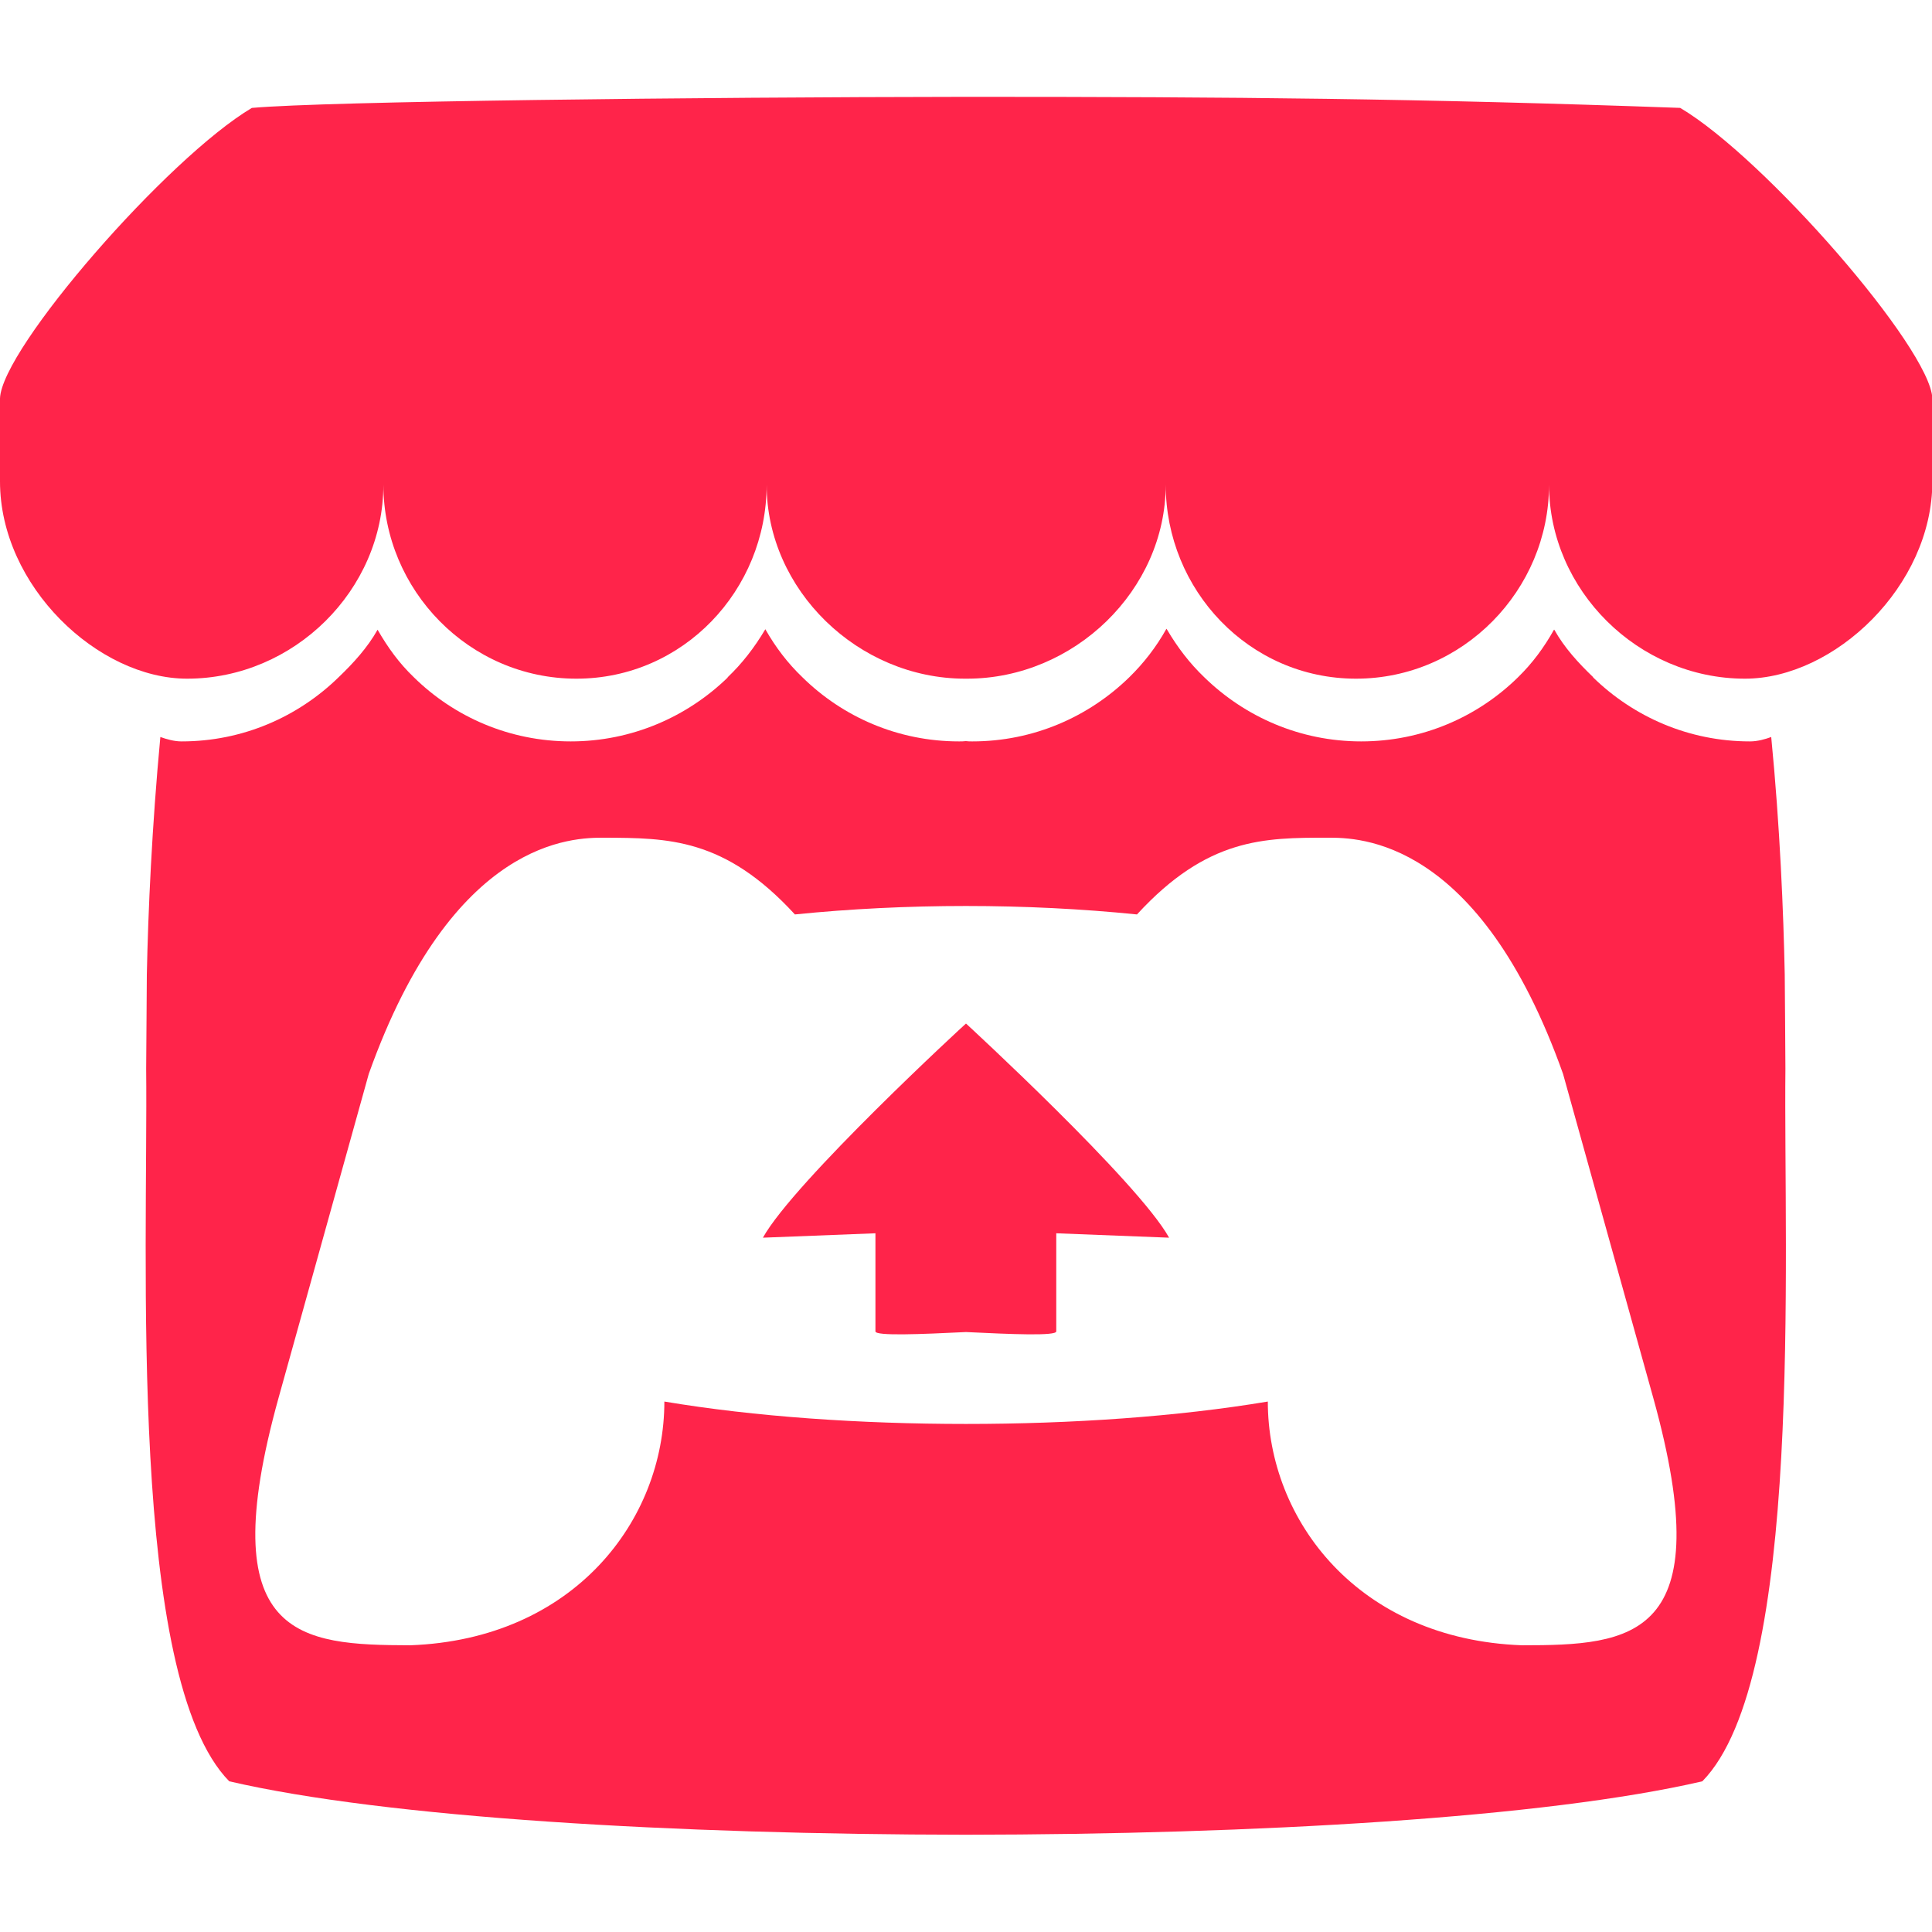
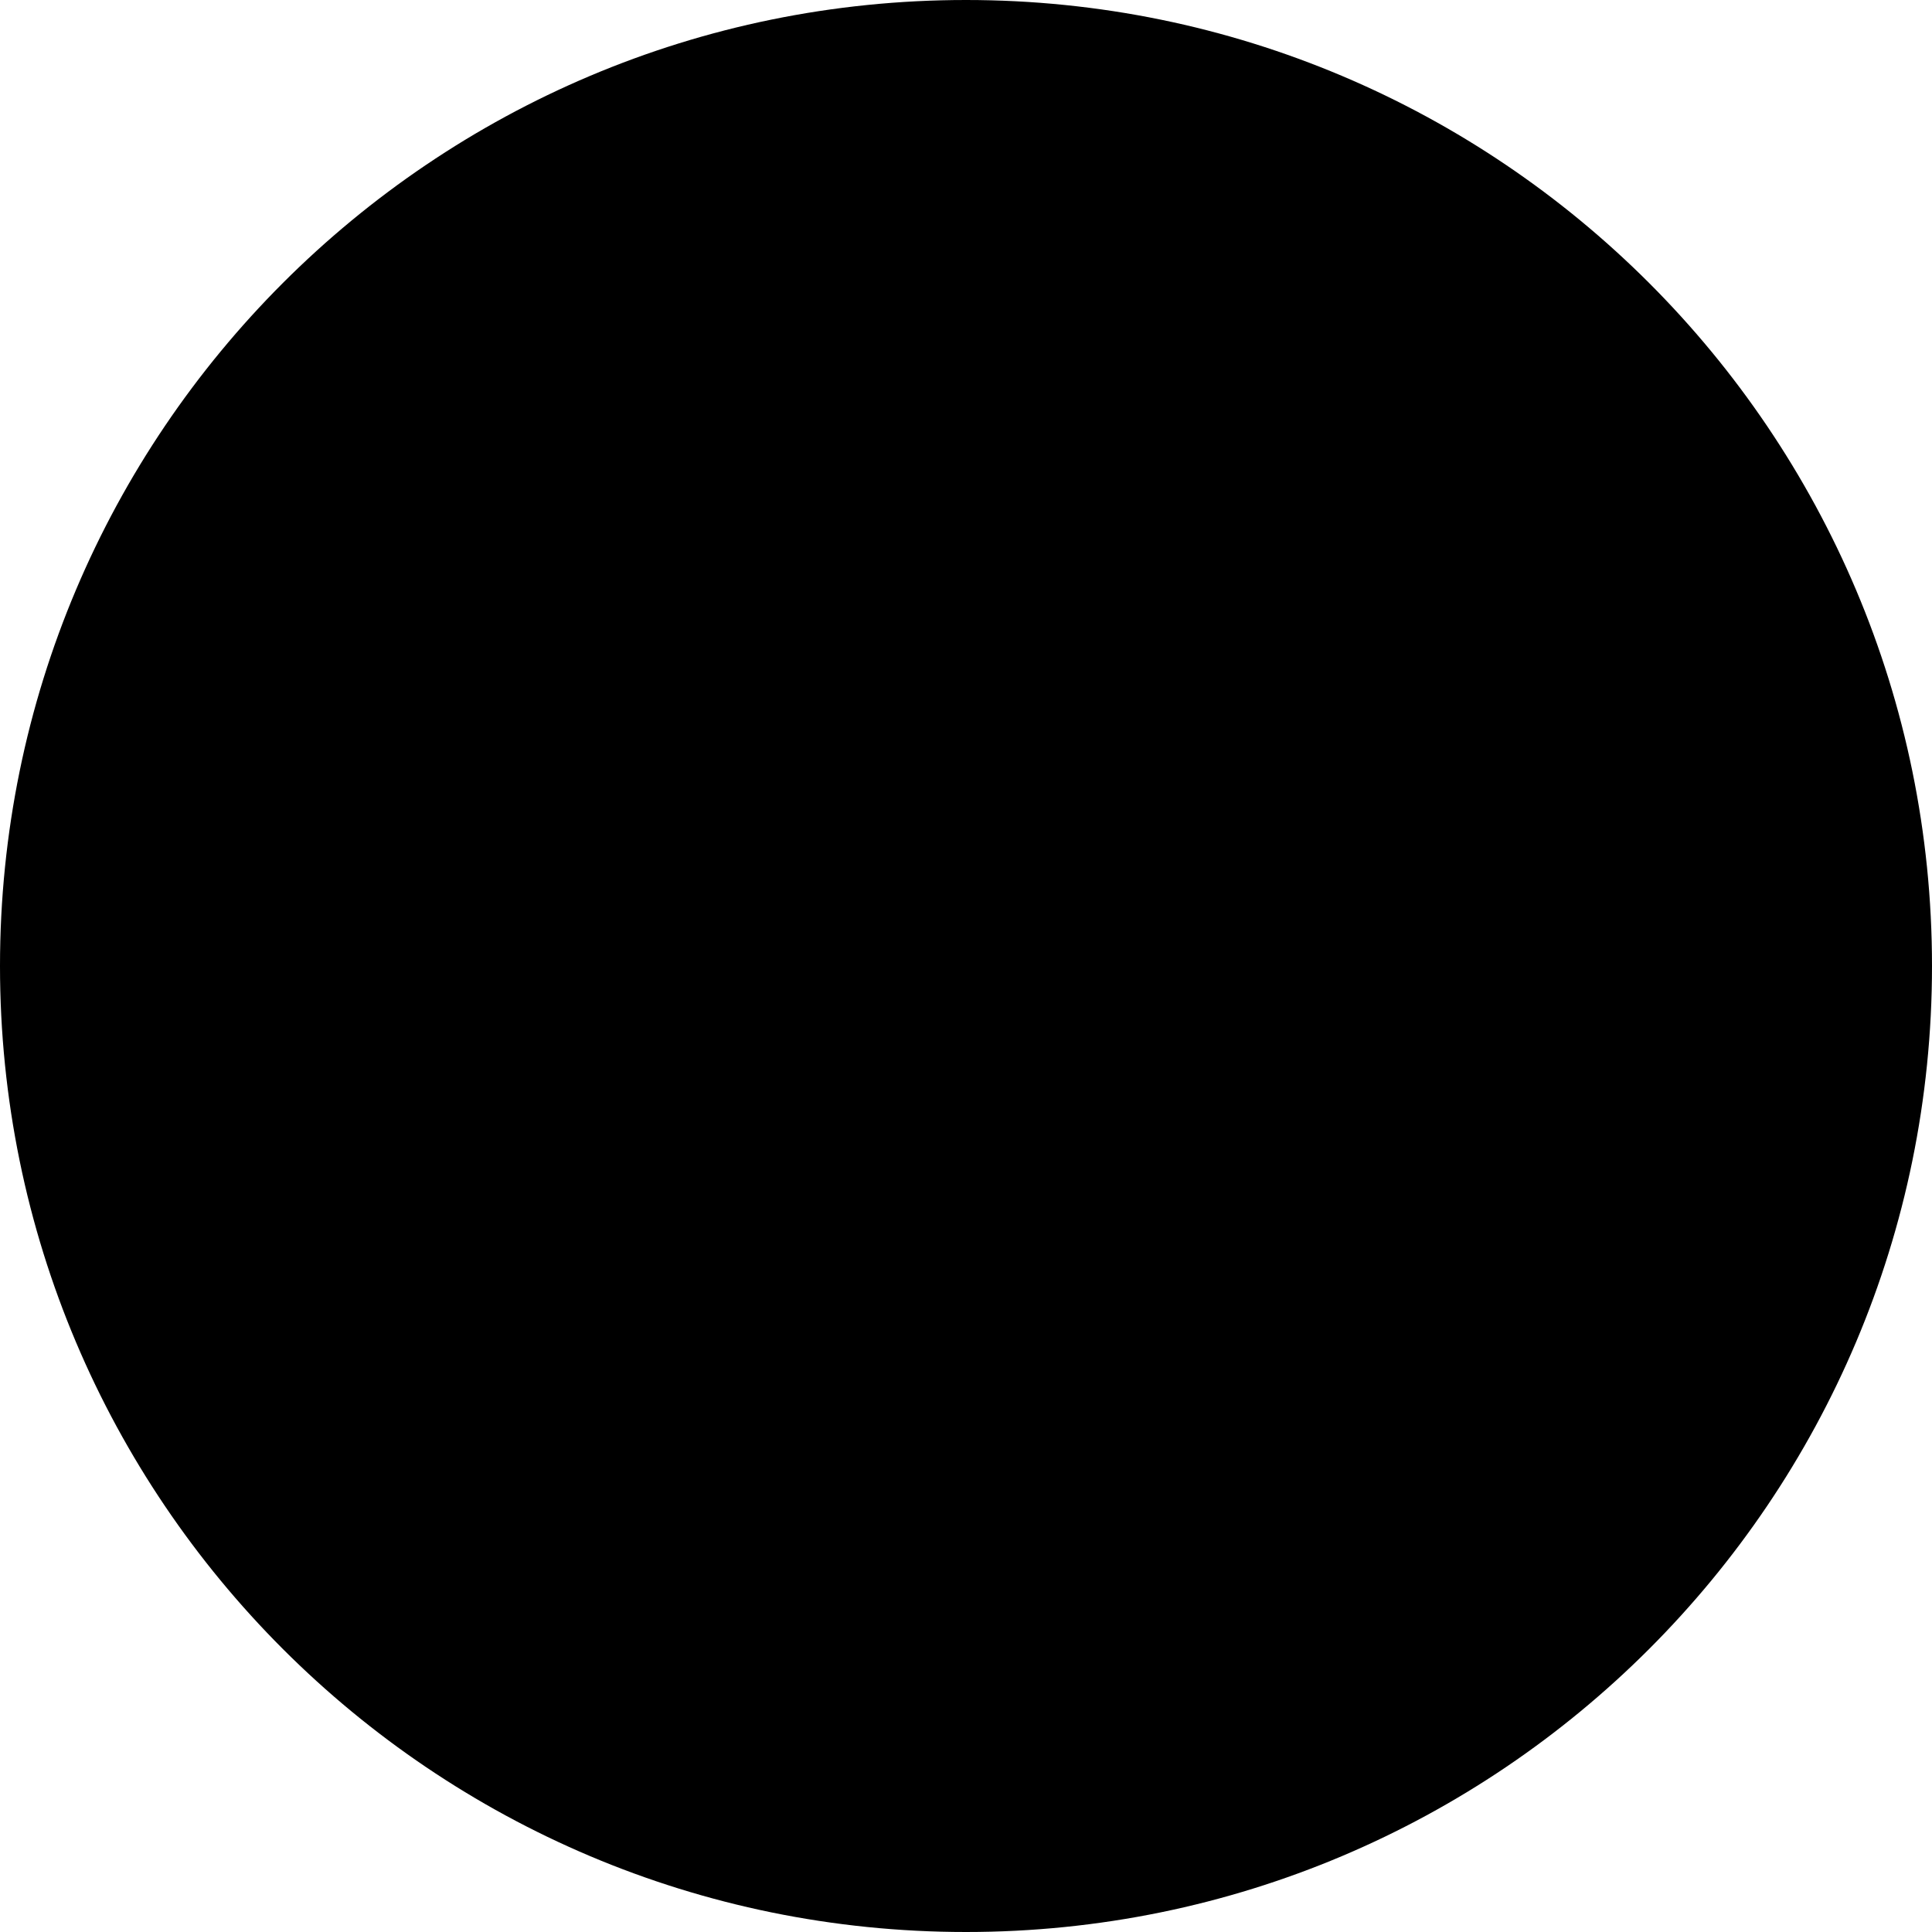
- <svg xmlns="http://www.w3.org/2000/svg" fill="#ff244a" width="800px" height="800px" viewBox="0 0 32 32">
-   <path d="M4.172 1.787c-1.396 0.828-4.145 3.984-4.172 4.812v1.375c0 1.735 1.625 3.267 3.099 3.267 1.771 0 3.251-1.469 3.251-3.213 0 1.744 1.421 3.213 3.197 3.213 1.771 0 3.151-1.469 3.151-3.213 0 1.744 1.516 3.213 3.287 3.213h0.032c1.776 0 3.291-1.469 3.291-3.213 0 1.744 1.381 3.213 3.152 3.213s3.197-1.469 3.197-3.213c0 1.744 1.475 3.213 3.245 3.213 1.479 0 3.104-1.532 3.104-3.267v-1.375c-0.032-0.828-2.776-3.984-4.177-4.812-4.339-0.156-7.344-0.183-11.823-0.183-4.484 0.005-10.593 0.073-11.828 0.183zM12.677 10.421c-0.183 0.308-0.385 0.568-0.625 0.797v0.005c-0.672 0.651-1.588 1.057-2.599 1.057-1.016 0-1.932-0.407-2.599-1.063-0.245-0.235-0.428-0.489-0.6-0.787-0.167 0.297-0.4 0.552-0.645 0.787-0.672 0.656-1.588 1.063-2.599 1.063 0 0 0 0-0.005 0-0.12 0-0.245-0.036-0.349-0.073-0.14 1.485-0.203 2.901-0.224 3.937v0.005c-0.005 0.527-0.005 0.953-0.011 1.552 0.032 3.115-0.307 10.089 1.376 11.803 2.604 0.604 7.396 0.88 12.197 0.885h0.005c4.807-0.005 9.593-0.281 12.197-0.885 1.683-1.713 1.344-8.688 1.376-11.803-0.005-0.599-0.005-1.025-0.011-1.552v-0.005c-0.021-1.036-0.079-2.452-0.224-3.937-0.099 0.037-0.229 0.073-0.349 0.073 0 0-0.005 0-0.005 0-1.011 0-1.927-0.407-2.599-1.063h0.005c-0.245-0.235-0.479-0.489-0.645-0.787h-0.005c-0.167 0.297-0.355 0.552-0.595 0.787-0.667 0.656-1.583 1.063-2.599 1.063-1.011 0-1.927-0.407-2.599-1.063-0.24-0.229-0.443-0.495-0.615-0.787l-0.011-0.016c-0.172 0.308-0.38 0.573-0.615 0.803-0.672 0.656-1.588 1.063-2.599 1.063 0 0-0.005 0-0.005 0-0.031 0-0.068 0-0.104-0.005-0.036 0.005-0.073 0.005-0.109 0.005 0 0 0 0-0.005 0-1.011 0-1.927-0.407-2.593-1.063-0.24-0.229-0.443-0.495-0.609-0.787l-0.011-0.016zM10.005 13.875c1.057 0.005 1.995 0 3.161 1.271 0.916-0.093 1.875-0.14 2.833-0.14s1.917 0.047 2.833 0.14c1.167-1.271 2.104-1.271 3.161-1.271h0.005c0.5 0 2.5 0 3.891 3.912l1.495 5.369c1.109 3.995-0.355 4.095-2.177 4.095-2.708-0.1-4.208-2.068-4.208-4.037-1.5 0.251-3.251 0.371-5 0.371s-3.5-0.12-4.995-0.371c0 1.969-1.5 3.937-4.208 4.037-1.828-0.005-3.292-0.1-2.183-4.095l1.495-5.369c1.396-3.912 3.396-3.912 3.896-3.912zM16 16.953c-0.005 0-2.849 2.62-3.364 3.547l1.864-0.073v1.625c0 0.079 0.751 0.047 1.5 0.011 0.749 0.036 1.495 0.068 1.495-0.011v-1.625l1.869 0.073c-0.515-0.927-3.364-3.547-3.364-3.547z" />
+ <svg xmlns="http://www.w3.org/2000/svg" width="128" height="128" viewBox="0 0 1024 1024" className="w-10 xs:w-12 md:w-16 h-10 xs:h-12 md:h-16">
+   <circle cx="512" cy="512" r="512" className="fill-[#fa5c5c]" />
+   <path d="M322.7 284.6c-22.3 13.3-66.3 63.8-66.8 77.1v22c0 27.8 26 52.3 49.6 52.3 28.4 0 52-23.5 52-51.4 0 27.9 22.8 51.4 51.2 51.4 28.4 0 50.4-23.5 50.4-51.4 0 27.9 24.3 51.4 52.6 51.4h.5c28.4 0 52.6-23.5 52.6-51.4 0 27.9 22.1 51.4 50.4 51.4 28.4 0 51.2-23.5 51.2-51.4 0 27.9 23.6 51.4 52 51.4 23.6 0 49.6-24.4 49.6-52.3v-22c-.4-13.2-44.4-63.8-66.8-77.1-69.4-2.4-117.6-2.9-189.3-2.8s-169.4 1.1-189.2 2.8zm136.1 138.1c-2.8 4.9-6.1 9.1-10 12.8-10.7 10.5-25.4 16.9-41.5 16.9h-.1c-16.2 0-30.9-6.5-41.6-17-3.9-3.8-6.8-7.9-9.5-12.6-2.7 4.7-6.4 8.8-10.3 12.6-10.7 10.5-25.4 16.9-41.6 16.9h-.1c-1.9 0-4-.5-5.6-1.1-2.3 23.7-3.2 46.4-3.6 62.9v.1c0 8.4-.1 15.3-.1 24.9.4 49.8-4.9 161.4 22 188.8 41.7 9.7 118.3 14.1 195.2 14.2 76.9 0 153.6-4.5 195.2-14.2 26.9-27.4 21.5-139 22-188.8 0-9.6-.1-16.5-.1-24.9v-.1c-.3-16.5-1.3-39.2-3.6-62.9-1.6.6-3.7 1.1-5.6 1.1-16.2 0-30.9-6.5-41.6-17-3.9-3.8-7.6-7.9-10.3-12.6-2.7 4.7-5.7 8.8-9.5 12.6-10.7 10.5-25.4 17-41.6 17h-.1c-16.2 0-30.8-6.5-41.5-17-3.8-3.7-7.1-7.9-9.8-12.6l-.1-.3a57.5 57.5 0 0 1-9.9 12.8c-10.7 10.5-25.4 17-41.6 17h-3.6c-16.2 0-30.9-6.5-41.6-17-3.8-3.7-7.1-7.9-9.7-12.6l-.2.1zM416 478c17 .1 32 0 50.6 20.4 14.7-1.5 30-2.3 45.3-2.3 15.3 0 30.7.7 45.3 2.3C576 478 591 478.1 607.9 478c8 0 40 0 62.3 62.6l23.9 85.9c17.8 63.9-5.7 65.5-34.9 65.5-43.2-1.6-67.2-33-67.2-64.5-24 3.9-52 5.9-80 5.9s-56-2-80-5.9c0 31.5-24 62.9-67.3 64.6-29.2-.1-52.7-1.6-34.9-65.5l24-85.9C376 478 408 478 416 478zm96 49.2c0 .1-45.6 41.9-53.8 56.8l29.8-1.2v26c0 1.2 12 .7 24 .2 12 .6 24 1 24-.2v-26l29.8 1.2c-8.2-14.8-53.8-56.7-53.8-56.8z" className="fill-white" />
</svg>
